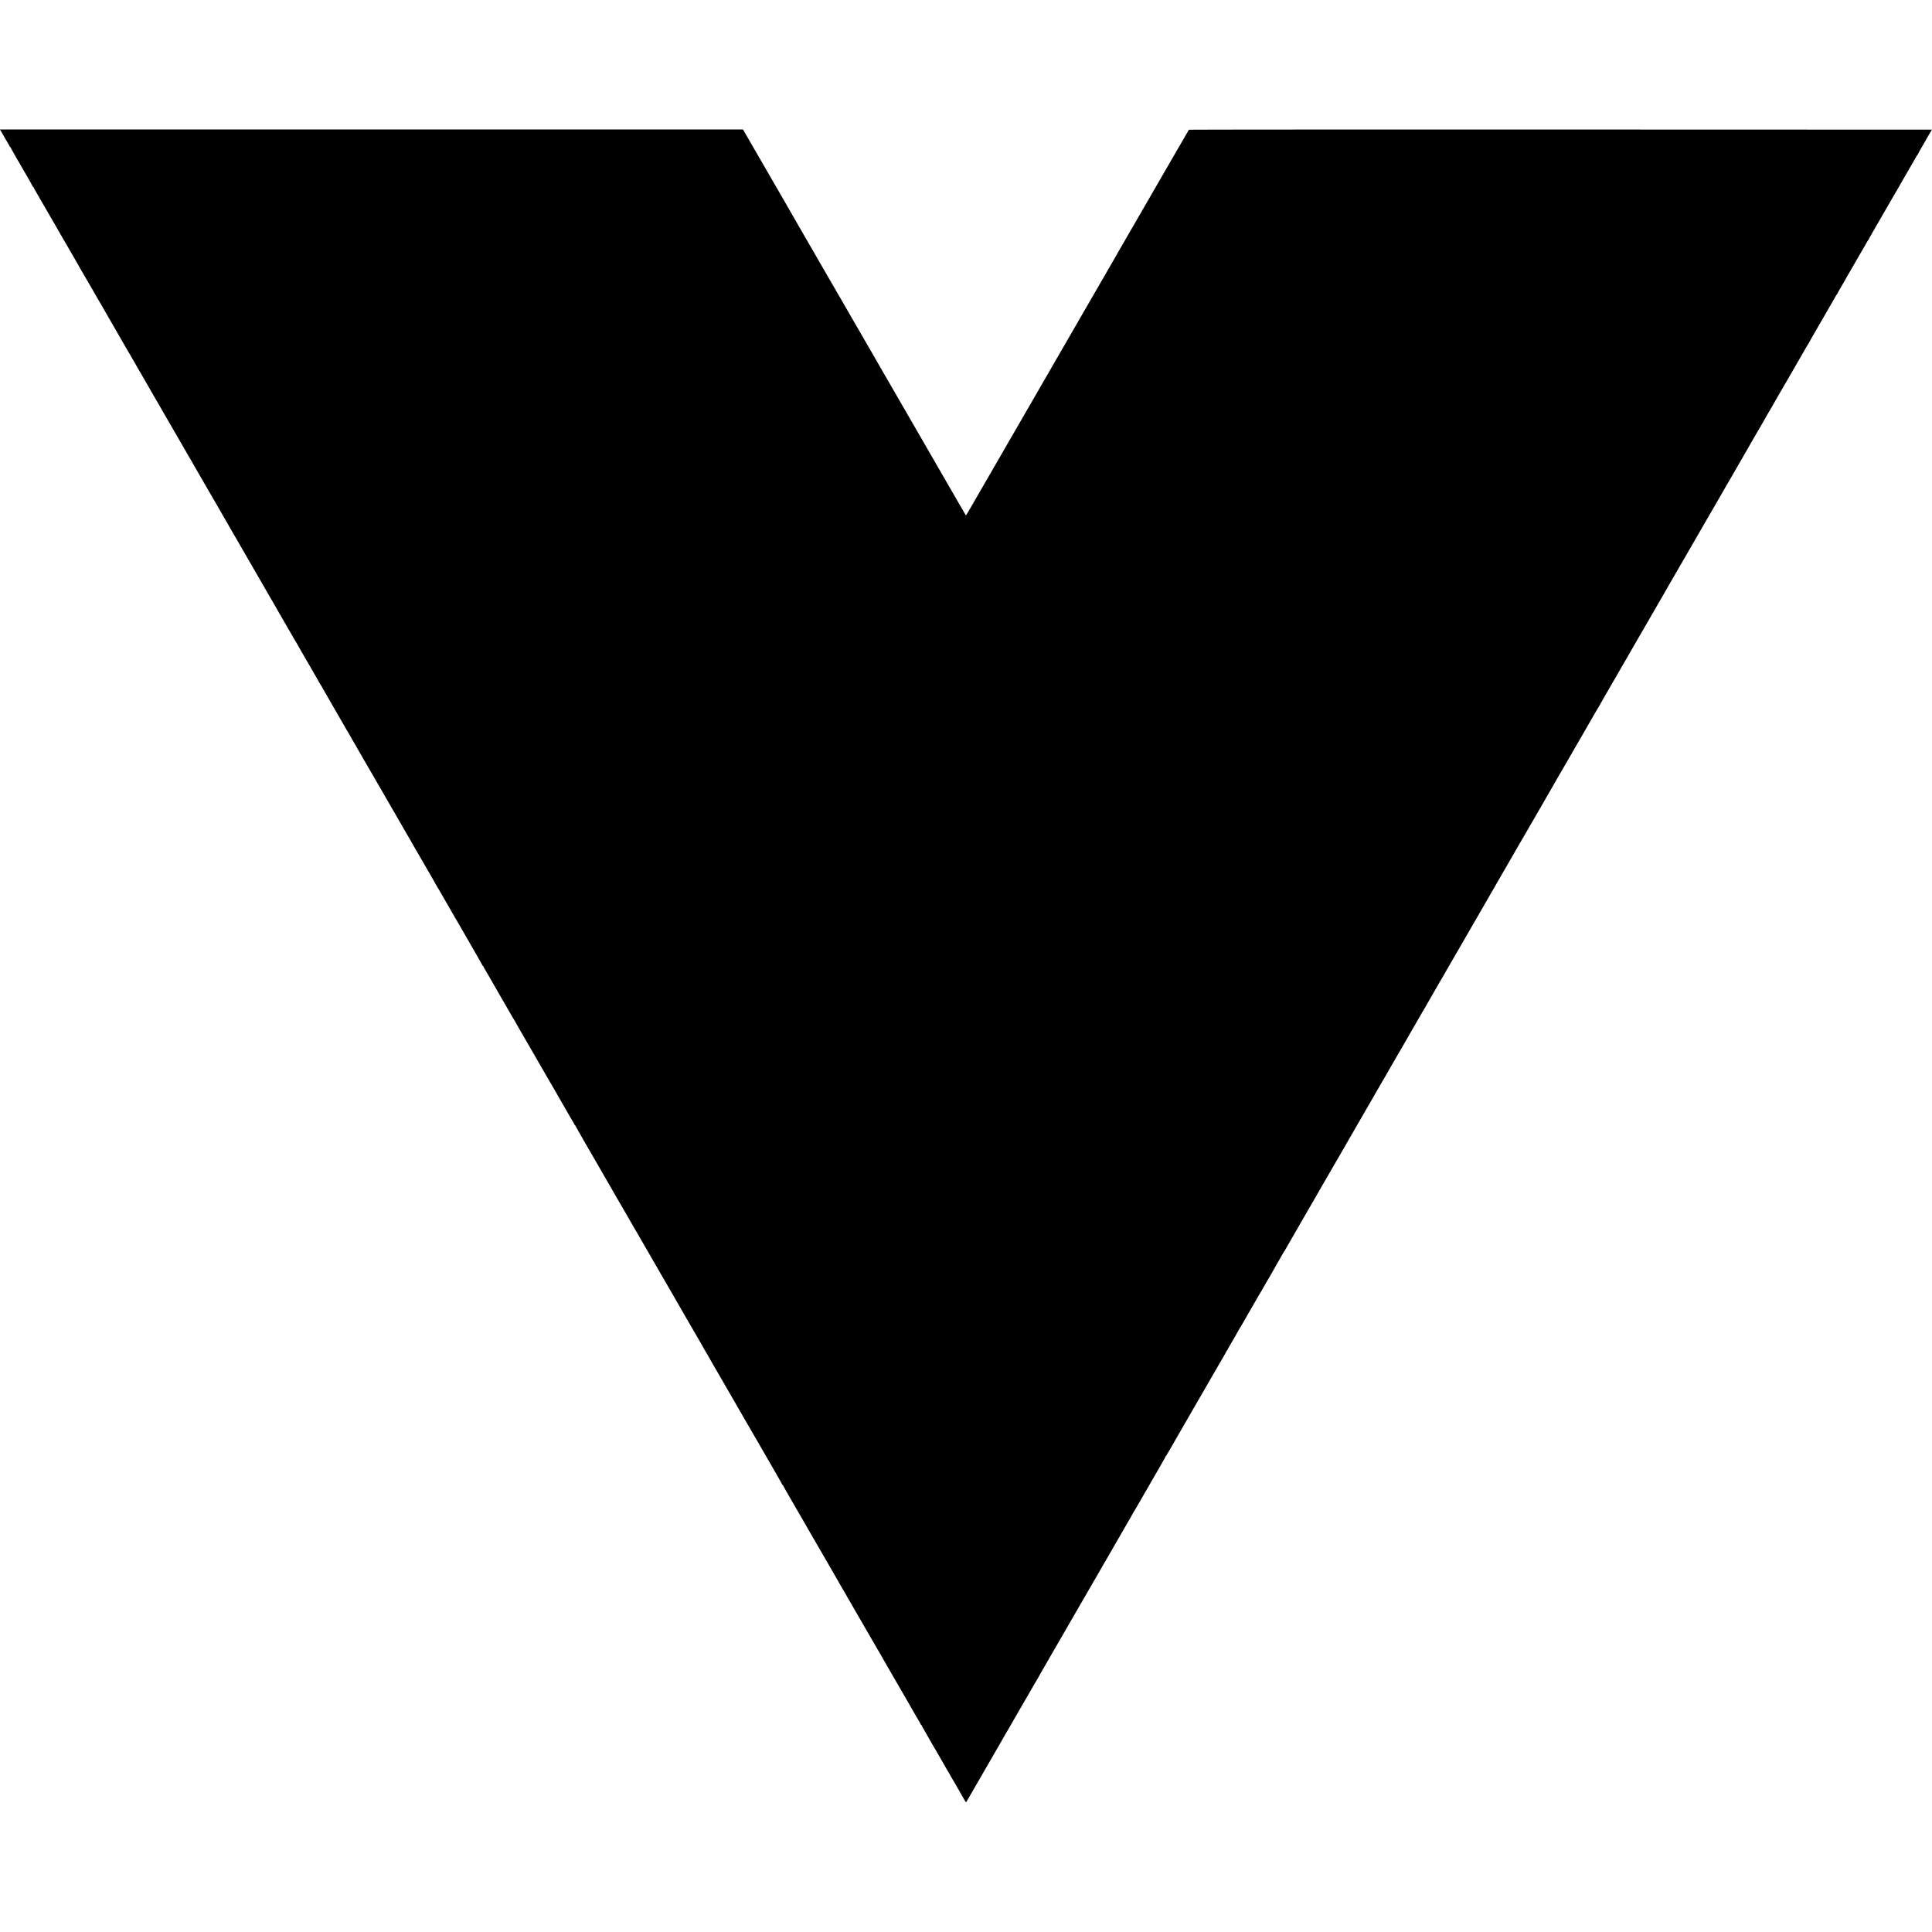
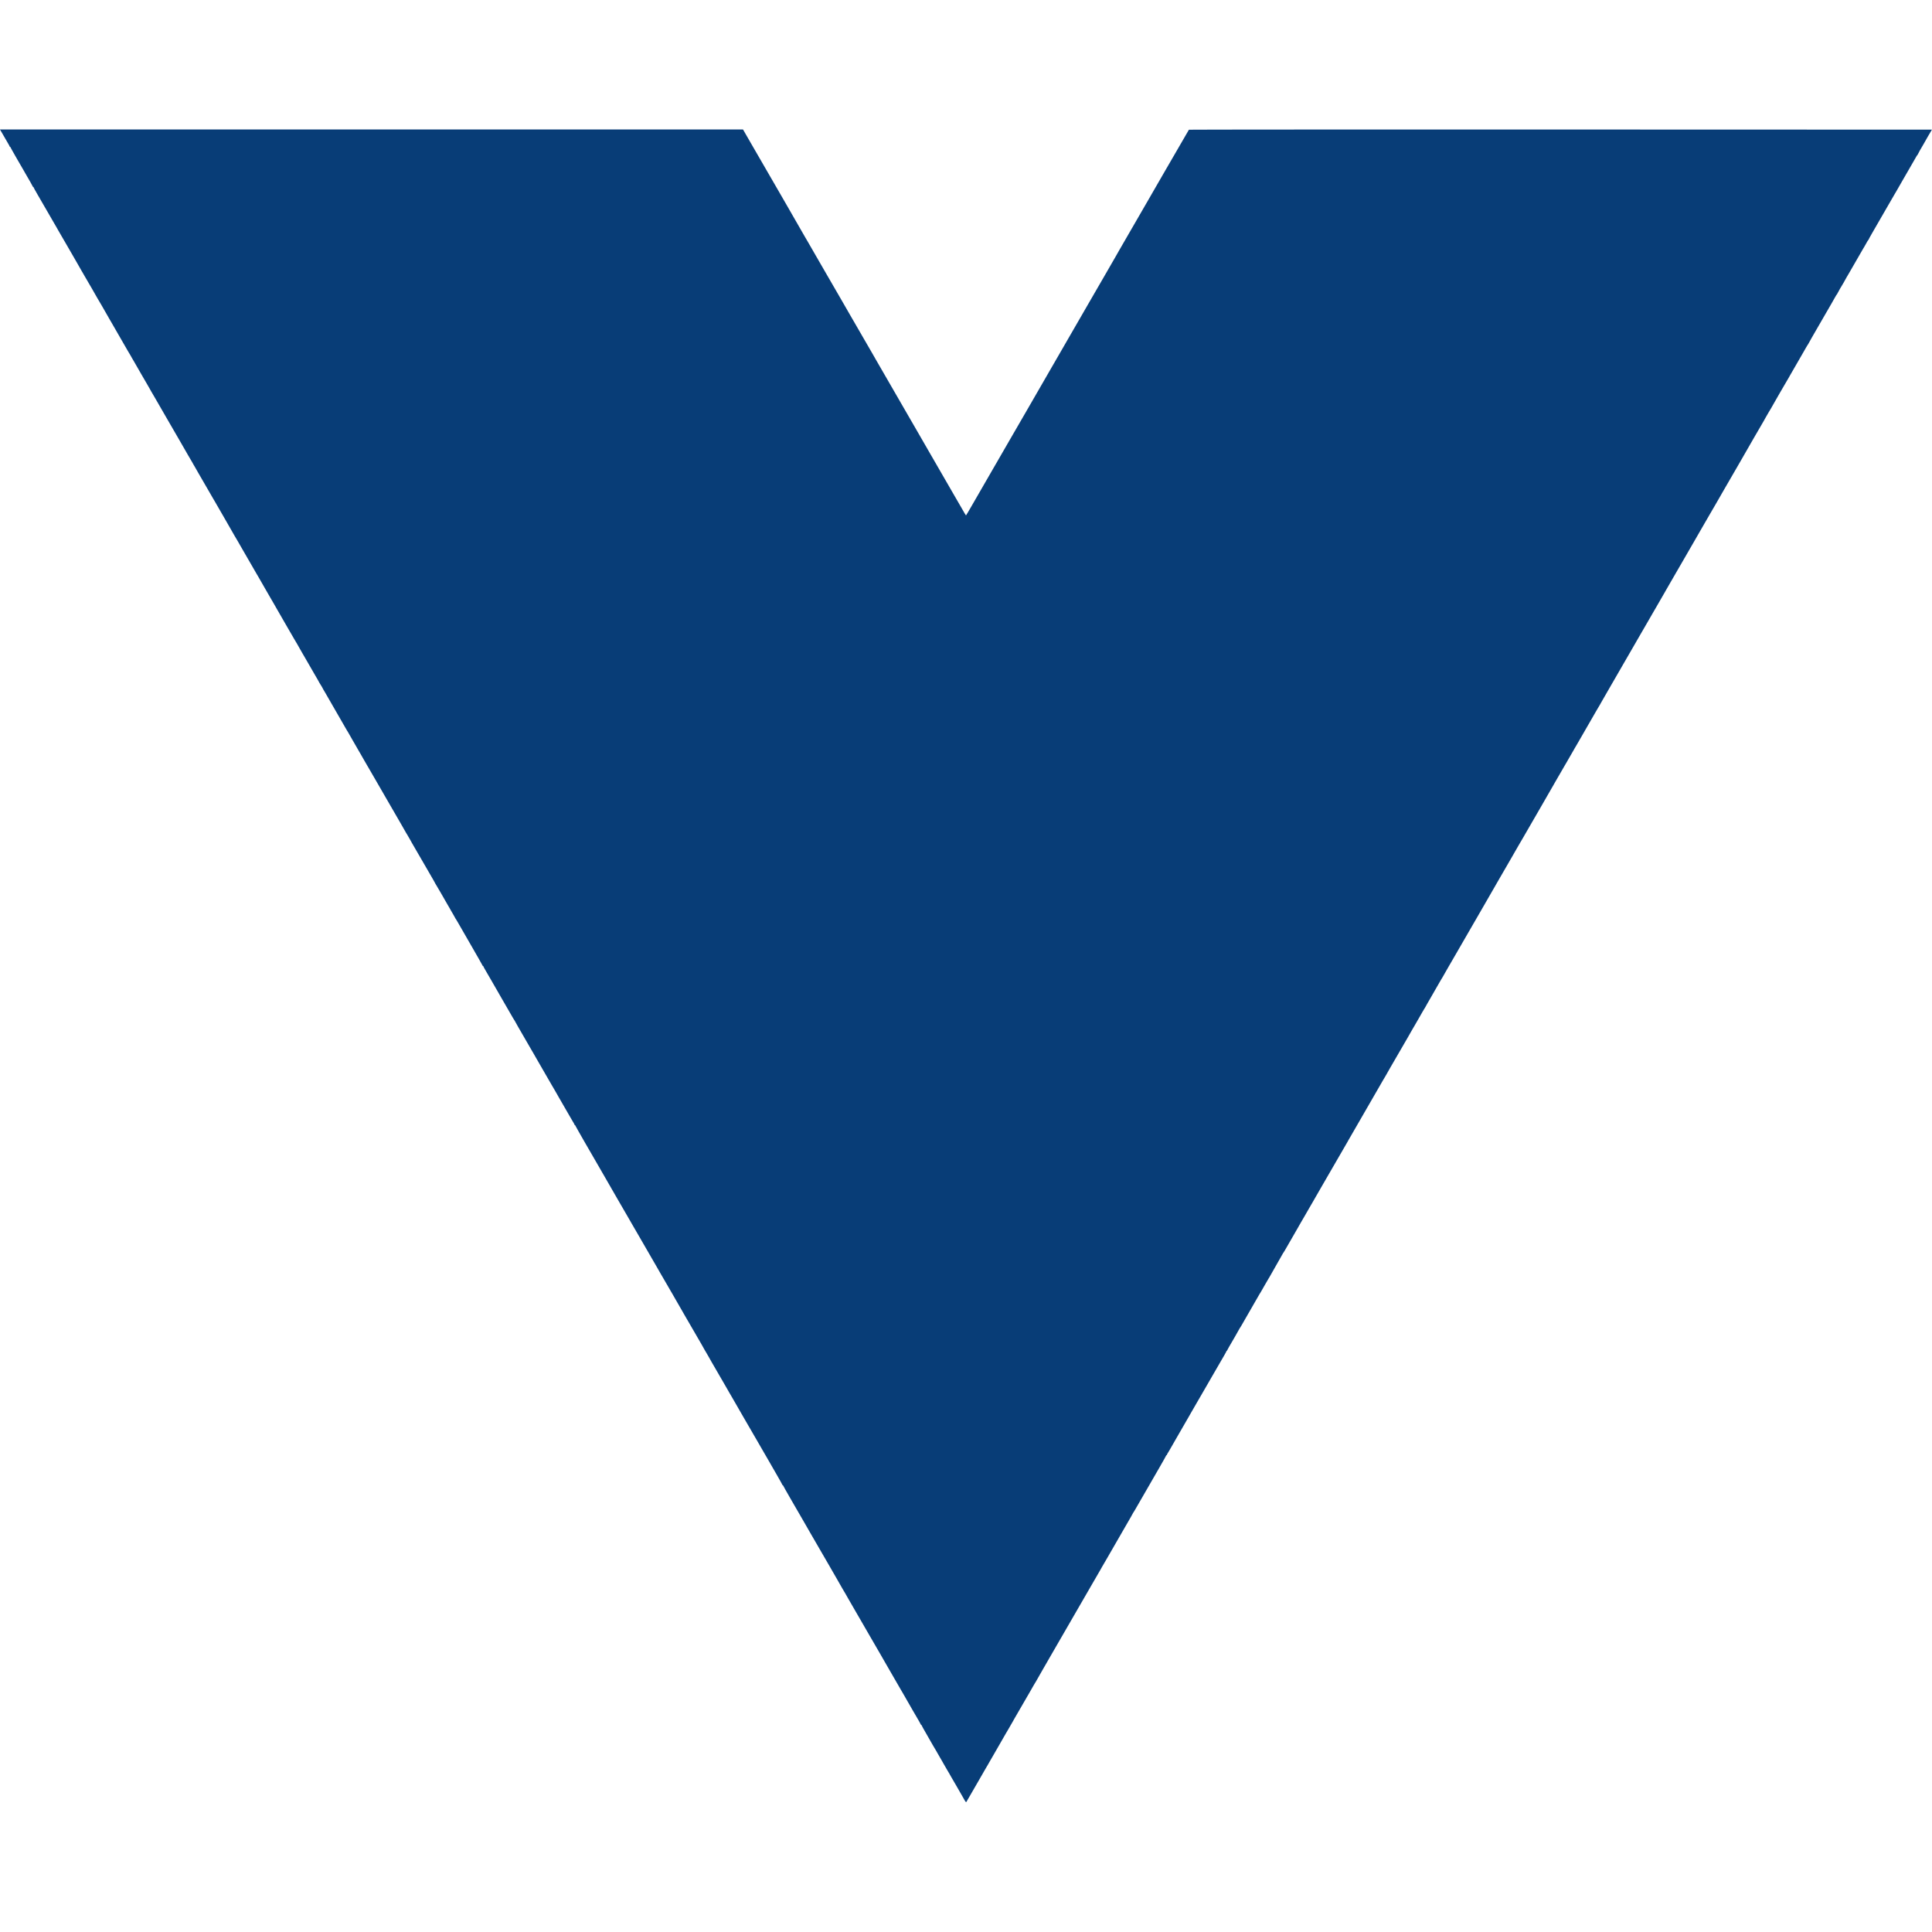
<svg xmlns="http://www.w3.org/2000/svg" version="1.0" width="16pt" height="16pt" viewBox="0 0 16 16" preserveAspectRatio="xMidYMid meet">
-   <g transform="translate(0,16) scale(0.00032,-0.00032)" fill="#000000" stroke="none">
+   <g transform="translate(0,16) scale(0.00032,-0.00032)" fill="#083d77" stroke="none">
    <path d="M18 46618 c45 -75 122 -207 122 -211 0 -2 25 -45 55 -95 30 -50 55 -96 55 -102 0 -5 5 -10 10 -10 6 0 10 -4 10 -9 0 -5 73 -135 161 -288 89 -153 173 -298 187 -323 14 -25 32 -57 41 -72 88 -149 187 -324 189 -335 2 -7 8 -13 13 -13 5 0 9 -4 9 -10 0 -5 46 -89 103 -187 175 -302 490 -846 507 -876 8 -16 20 -36 25 -45 28 -46 290 -498 339 -585 13 -23 74 -129 136 -236 61 -107 123 -215 137 -240 14 -25 29 -50 33 -56 5 -5 23 -37 40 -70 18 -33 38 -67 44 -75 11 -16 21 -33 63 -109 14 -25 29 -50 33 -56 4 -5 21 -35 38 -65 55 -100 261 -455 269 -465 4 -5 14 -21 20 -35 15 -29 41 -75 103 -180 24 -41 52 -88 60 -105 9 -16 57 -100 107 -185 112 -193 362 -626 380 -660 8 -14 23 -38 33 -55 11 -16 23 -37 27 -45 4 -8 26 -46 48 -85 23 -38 53 -90 67 -115 46 -81 64 -113 178 -310 62 -107 121 -210 132 -227 37 -67 56 -99 85 -148 16 -27 32 -57 36 -65 4 -8 15 -27 25 -42 9 -15 53 -89 96 -165 44 -76 177 -307 296 -513 120 -206 268 -463 330 -570 131 -227 117 -203 200 -348 36 -62 73 -125 82 -140 10 -15 21 -34 25 -42 4 -8 20 -37 36 -65 17 -27 38 -65 48 -82 49 -85 64 -111 87 -153 13 -25 28 -49 32 -55 4 -5 78 -134 165 -285 87 -151 166 -288 176 -305 10 -16 26 -43 35 -59 9 -17 125 -217 257 -445 132 -229 253 -441 270 -471 17 -30 45 -79 64 -108 18 -29 33 -54 33 -57 0 -2 20 -37 44 -77 24 -40 123 -212 221 -383 97 -170 190 -330 205 -355 16 -25 39 -65 53 -90 13 -25 81 -144 152 -265 70 -121 137 -238 150 -260 12 -22 37 -65 55 -95 18 -30 43 -73 55 -95 12 -22 48 -85 80 -140 77 -132 163 -280 190 -330 13 -22 71 -123 130 -225 59 -102 116 -199 126 -217 10 -17 29 -50 43 -72 15 -22 26 -43 26 -45 0 -2 27 -50 60 -106 33 -56 60 -103 60 -105 0 -2 55 -98 90 -155 8 -14 182 -316 239 -414 13 -22 45 -79 72 -124 27 -46 49 -86 49 -89 0 -2 14 -24 30 -48 16 -24 30 -46 30 -49 0 -5 74 -135 100 -176 5 -8 24 -42 43 -75 50 -88 58 -101 262 -455 104 -179 199 -345 213 -370 14 -25 28 -49 32 -55 4 -5 17 -26 28 -45 10 -19 62 -109 114 -200 114 -197 133 -230 170 -295 16 -27 33 -57 38 -65 17 -28 96 -165 103 -180 4 -8 16 -28 26 -45 10 -16 77 -131 148 -255 72 -124 181 -313 243 -420 62 -107 121 -209 131 -227 35 -62 323 -560 392 -678 38 -66 83 -145 100 -175 16 -30 33 -59 37 -65 4 -5 17 -27 29 -47 34 -61 56 -100 90 -156 17 -29 31 -55 31 -57 0 -2 17 -32 39 -67 21 -35 134 -229 251 -433 117 -203 235 -407 261 -451 27 -45 49 -85 49 -88 0 -4 8 -19 19 -34 15 -21 200 -341 309 -533 10 -19 33 -58 51 -87 17 -29 31 -54 31 -56 0 -2 25 -44 55 -94 30 -50 55 -95 55 -98 0 -4 6 -15 14 -23 7 -9 27 -41 43 -71 17 -30 170 -297 342 -594 171 -296 311 -542 311 -547 0 -5 5 -9 10 -9 6 0 10 -4 10 -10 0 -5 22 -47 49 -92 27 -46 58 -99 68 -118 24 -43 81 -140 93 -160 5 -8 66 -114 135 -235 69 -121 130 -227 135 -235 12 -21 259 -447 283 -490 10 -19 28 -47 38 -62 11 -14 19 -29 19 -32 0 -3 37 -69 83 -148 99 -170 305 -526 337 -583 13 -22 31 -53 41 -70 11 -16 22 -37 26 -45 7 -14 82 -146 103 -180 14 -24 181 -311 205 -355 13 -22 46 -80 75 -130 29 -49 64 -110 78 -135 14 -25 51 -88 82 -140 31 -52 59 -102 63 -110 4 -8 18 -33 31 -55 205 -353 284 -489 309 -535 17 -30 45 -78 62 -106 18 -28 36 -60 39 -72 4 -12 12 -22 17 -22 5 0 9 -4 9 -10 0 -5 109 -197 241 -427 133 -230 250 -431 259 -448 51 -90 222 -385 280 -485 37 -63 78 -135 92 -160 14 -25 67 -117 118 -205 51 -88 101 -175 111 -193 34 -58 55 -95 149 -257 51 -88 101 -173 110 -190 9 -16 76 -131 147 -255 72 -124 140 -241 151 -260 61 -108 281 -489 355 -615 38 -66 77 -133 87 -150 35 -63 91 -161 100 -175 14 -23 99 -169 128 -220 54 -97 135 -235 142 -245 4 -5 20 -32 35 -60 26 -48 238 -416 276 -480 10 -16 26 -46 37 -65 30 -53 382 -661 403 -695 10 -16 22 -37 26 -45 4 -8 26 -48 50 -88 24 -41 43 -75 43 -77 0 -2 22 -40 50 -85 27 -45 50 -84 50 -86 0 -3 38 -69 83 -147 84 -142 302 -520 340 -587 10 -19 34 -60 52 -90 18 -30 44 -75 57 -100 14 -25 45 -79 70 -120 25 -41 56 -96 70 -121 14 -25 77 -133 138 -240 62 -107 122 -210 132 -229 25 -43 310 -535 337 -581 11 -19 26 -45 34 -59 17 -32 238 -414 266 -460 11 -19 24 -41 28 -49 3 -7 75 -133 160 -278 84 -146 153 -269 153 -274 0 -5 5 -9 10 -9 6 0 10 -4 10 -10 0 -5 82 -150 181 -322 182 -314 201 -346 240 -415 12 -21 80 -139 152 -263 71 -124 141 -245 155 -270 14 -25 28 -49 32 -55 6 -8 145 -248 220 -380 37 -66 209 -362 229 -395 11 -19 24 -42 28 -49 4 -8 67 -118 140 -243 73 -125 133 -230 133 -233 0 -2 15 -28 33 -57 19 -29 47 -78 64 -108 17 -30 53 -93 79 -139 53 -90 82 -141 157 -272 82 -142 115 -199 381 -659 142 -245 268 -463 281 -485 12 -22 71 -125 132 -230 60 -104 172 -298 248 -430 76 -132 146 -253 156 -270 11 -16 22 -36 26 -44 3 -8 30 -54 60 -103 29 -49 53 -91 53 -93 0 -3 18 -34 40 -70 22 -36 40 -67 40 -69 0 -2 37 -66 81 -142 45 -77 98 -168 119 -204 20 -36 47 -81 58 -100 12 -19 27 -47 33 -62 6 -16 15 -28 20 -28 5 0 9 -4 9 -9 0 -6 63 -118 140 -251 77 -133 140 -243 140 -245 0 -2 18 -33 41 -70 22 -37 49 -83 60 -101 10 -19 29 -51 40 -71 25 -45 109 -189 126 -218 7 -11 17 -29 22 -40 6 -11 22 -38 35 -60 14 -22 37 -62 52 -90 14 -27 35 -62 45 -77 11 -14 19 -29 19 -32 0 -3 18 -35 40 -71 22 -36 40 -67 40 -69 0 -2 19 -35 42 -72 23 -38 55 -94 72 -124 26 -47 139 -244 171 -298 6 -9 21 -36 34 -60 28 -48 37 -51 51 -19 6 12 19 36 29 52 10 17 27 46 38 65 11 19 104 181 208 360 103 179 199 345 213 370 14 25 42 74 64 109 21 34 38 65 38 67 0 2 18 33 40 69 22 36 40 67 40 69 0 3 177 310 199 346 16 26 136 234 140 244 2 5 25 44 52 88 27 44 49 81 49 84 0 2 18 34 40 70 22 36 40 67 40 69 0 2 20 36 43 77 35 58 169 289 297 513 9 17 50 86 90 155 40 69 86 150 103 180 16 30 35 62 41 70 6 8 16 24 22 35 35 64 72 129 167 293 59 100 116 199 127 220 11 20 30 53 41 72 43 72 1070 1850 1121 1940 14 25 65 113 113 195 48 83 96 166 107 185 10 19 28 50 38 68 11 18 73 124 137 235 64 111 175 303 246 427 71 124 173 299 225 390 52 91 116 202 143 248 27 45 49 85 49 89 0 4 6 14 14 22 7 9 28 43 46 76 26 47 251 436 378 655 11 19 29 51 40 70 11 19 101 176 201 348 99 172 181 317 181 323 0 5 5 9 10 9 6 0 10 5 10 11 0 6 8 23 18 37 11 15 32 52 49 82 16 30 130 228 253 440 122 212 234 405 248 430 13 25 39 70 57 100 39 65 69 117 130 225 25 44 50 87 55 95 12 19 78 134 220 380 61 107 129 224 150 260 161 277 222 382 246 425 15 28 47 83 71 123 24 41 43 78 43 83 0 5 4 9 8 9 4 0 13 12 19 28 7 15 23 45 36 67 66 110 277 478 277 483 0 3 6 13 14 21 7 9 27 41 43 71 17 30 45 80 63 110 34 57 375 649 394 685 6 11 16 27 22 35 6 8 26 42 44 75 18 33 41 74 51 90 10 17 24 41 32 55 54 97 72 128 88 152 11 14 19 28 19 30 0 3 79 141 175 308 96 167 175 305 175 308 0 3 6 13 14 21 7 9 26 39 41 66 33 60 276 483 338 587 24 40 46 80 50 88 4 8 13 24 20 35 14 23 95 163 125 215 11 19 52 91 92 160 40 69 80 139 90 155 9 17 103 179 207 360 105 182 200 346 211 365 103 181 463 802 489 845 7 11 15 27 19 35 4 8 29 51 55 95 64 110 828 1433 848 1470 9 17 24 41 33 55 9 14 29 48 45 77 15 28 52 93 82 145 30 51 62 107 71 123 17 30 231 398 400 690 51 88 103 179 115 202 12 23 26 48 32 55 6 7 24 38 40 68 17 30 61 107 98 170 37 63 84 144 103 180 19 36 41 72 48 81 8 8 14 18 14 21 0 4 27 51 59 106 32 55 72 124 89 154 16 29 71 125 122 213 51 88 104 180 118 205 13 25 28 50 32 55 4 6 17 26 28 45 11 19 45 80 77 135 31 55 66 116 77 135 11 19 88 152 171 295 401 694 620 1072 650 1125 11 19 87 152 170 295 83 143 158 273 166 288 9 16 21 36 26 45 6 9 31 52 55 96 25 43 54 94 66 115 11 20 95 164 186 321 91 157 173 299 182 315 9 17 26 46 37 65 12 19 66 114 121 210 56 96 108 186 117 200 8 14 24 40 34 59 24 45 383 664 412 713 5 9 17 29 26 45 15 28 120 210 241 419 36 61 68 117 72 125 4 8 12 23 19 34 35 57 245 420 262 453 11 20 35 61 53 90 17 29 32 54 32 56 0 3 28 51 62 108 33 57 70 119 80 138 10 19 23 42 28 50 5 8 32 53 59 100 27 47 149 258 271 470 122 212 234 405 248 430 30 53 62 108 80 135 6 11 15 27 19 35 4 8 85 150 181 315 96 165 187 323 202 350 31 56 116 202 130 225 5 8 25 42 43 75 19 33 92 159 162 280 149 257 157 271 202 350 19 33 38 67 43 75 9 14 228 392 275 475 12 22 55 96 95 165 40 69 80 139 90 155 24 42 202 350 221 383 9 15 27 47 41 72 14 25 75 131 136 236 61 106 121 210 134 232 99 172 271 470 279 482 5 8 23 40 40 70 18 30 81 141 142 245 60 105 121 210 135 235 14 25 71 124 127 220 56 96 143 247 194 335 51 88 96 167 102 175 14 24 180 311 204 355 23 43 340 590 356 615 5 8 50 87 101 175 171 301 517 898 582 1008 25 43 46 81 46 83 0 2 12 23 27 47 14 23 40 67 56 97 16 30 35 62 42 70 7 8 15 22 18 30 4 8 20 38 37 65 16 28 33 57 37 65 6 12 111 196 143 250 5 8 55 95 112 193 57 98 113 195 126 215 12 20 27 46 32 57 6 11 14 27 20 35 5 8 76 130 156 270 80 140 165 287 187 325 23 39 52 90 66 115 13 25 30 52 37 61 8 8 14 18 14 21 0 4 41 77 92 165 50 87 175 302 276 478 101 176 208 360 236 408 28 49 67 117 86 152 19 35 41 70 48 77 6 6 12 15 12 19 0 7 124 224 167 291 12 21 23 40 23 42 0 2 21 40 46 83 26 43 55 92 64 109 54 95 327 568 354 614 19 30 45 75 59 100 71 128 82 145 89 148 4 2 8 8 8 13 0 5 42 82 94 172 311 538 496 858 518 897 14 25 40 70 58 100 18 30 42 71 53 90 10 19 79 139 152 265 73 127 142 246 153 265 10 19 43 76 72 125 29 50 63 108 75 130 65 116 80 140 87 143 4 2 8 8 8 12 0 8 114 212 140 250 6 8 14 24 20 35 5 11 54 97 108 190 l100 170 -9611 3 c-5286 1 -9614 -1 -9618 -5 -5 -6 -419 -719 -619 -1068 -89 -155 -267 -463 -323 -560 -38 -66 -81 -140 -95 -165 -31 -56 -263 -457 -526 -910 -110 -190 -224 -388 -254 -440 -29 -52 -61 -109 -71 -125 -23 -39 -243 -420 -268 -465 -11 -19 -204 -352 -428 -740 -224 -388 -477 -826 -563 -975 -85 -148 -185 -322 -222 -385 -37 -63 -120 -207 -185 -320 -65 -113 -177 -306 -248 -430 -72 -124 -172 -297 -222 -385 -51 -88 -142 -245 -202 -350 -131 -226 -247 -427 -408 -705 -65 -113 -249 -432 -410 -710 -160 -278 -388 -673 -506 -877 -118 -205 -216 -373 -219 -373 -3 0 -52 82 -109 183 -58 100 -144 250 -192 332 -95 164 -402 696 -647 1120 -85 149 -228 396 -317 550 -212 365 -982 1700 -1008 1745 -10 19 -43 76 -72 125 -29 50 -64 110 -77 135 -14 25 -63 110 -110 190 -47 80 -96 165 -110 190 -14 25 -99 171 -188 325 -89 154 -174 300 -188 325 -13 25 -64 113 -112 195 -48 83 -140 242 -205 355 -65 113 -183 317 -263 454 -79 137 -152 264 -163 282 -50 89 -335 583 -354 614 -12 19 -34 58 -50 85 -15 28 -129 226 -253 440 -124 215 -235 408 -247 430 -12 22 -69 121 -127 220 -58 99 -226 389 -373 645 -148 256 -324 561 -392 678 -67 117 -134 232 -147 255 -13 23 -33 59 -46 80 l-22 37 -9615 0 -9615 0 20 -32z" />
  </g>
</svg>
